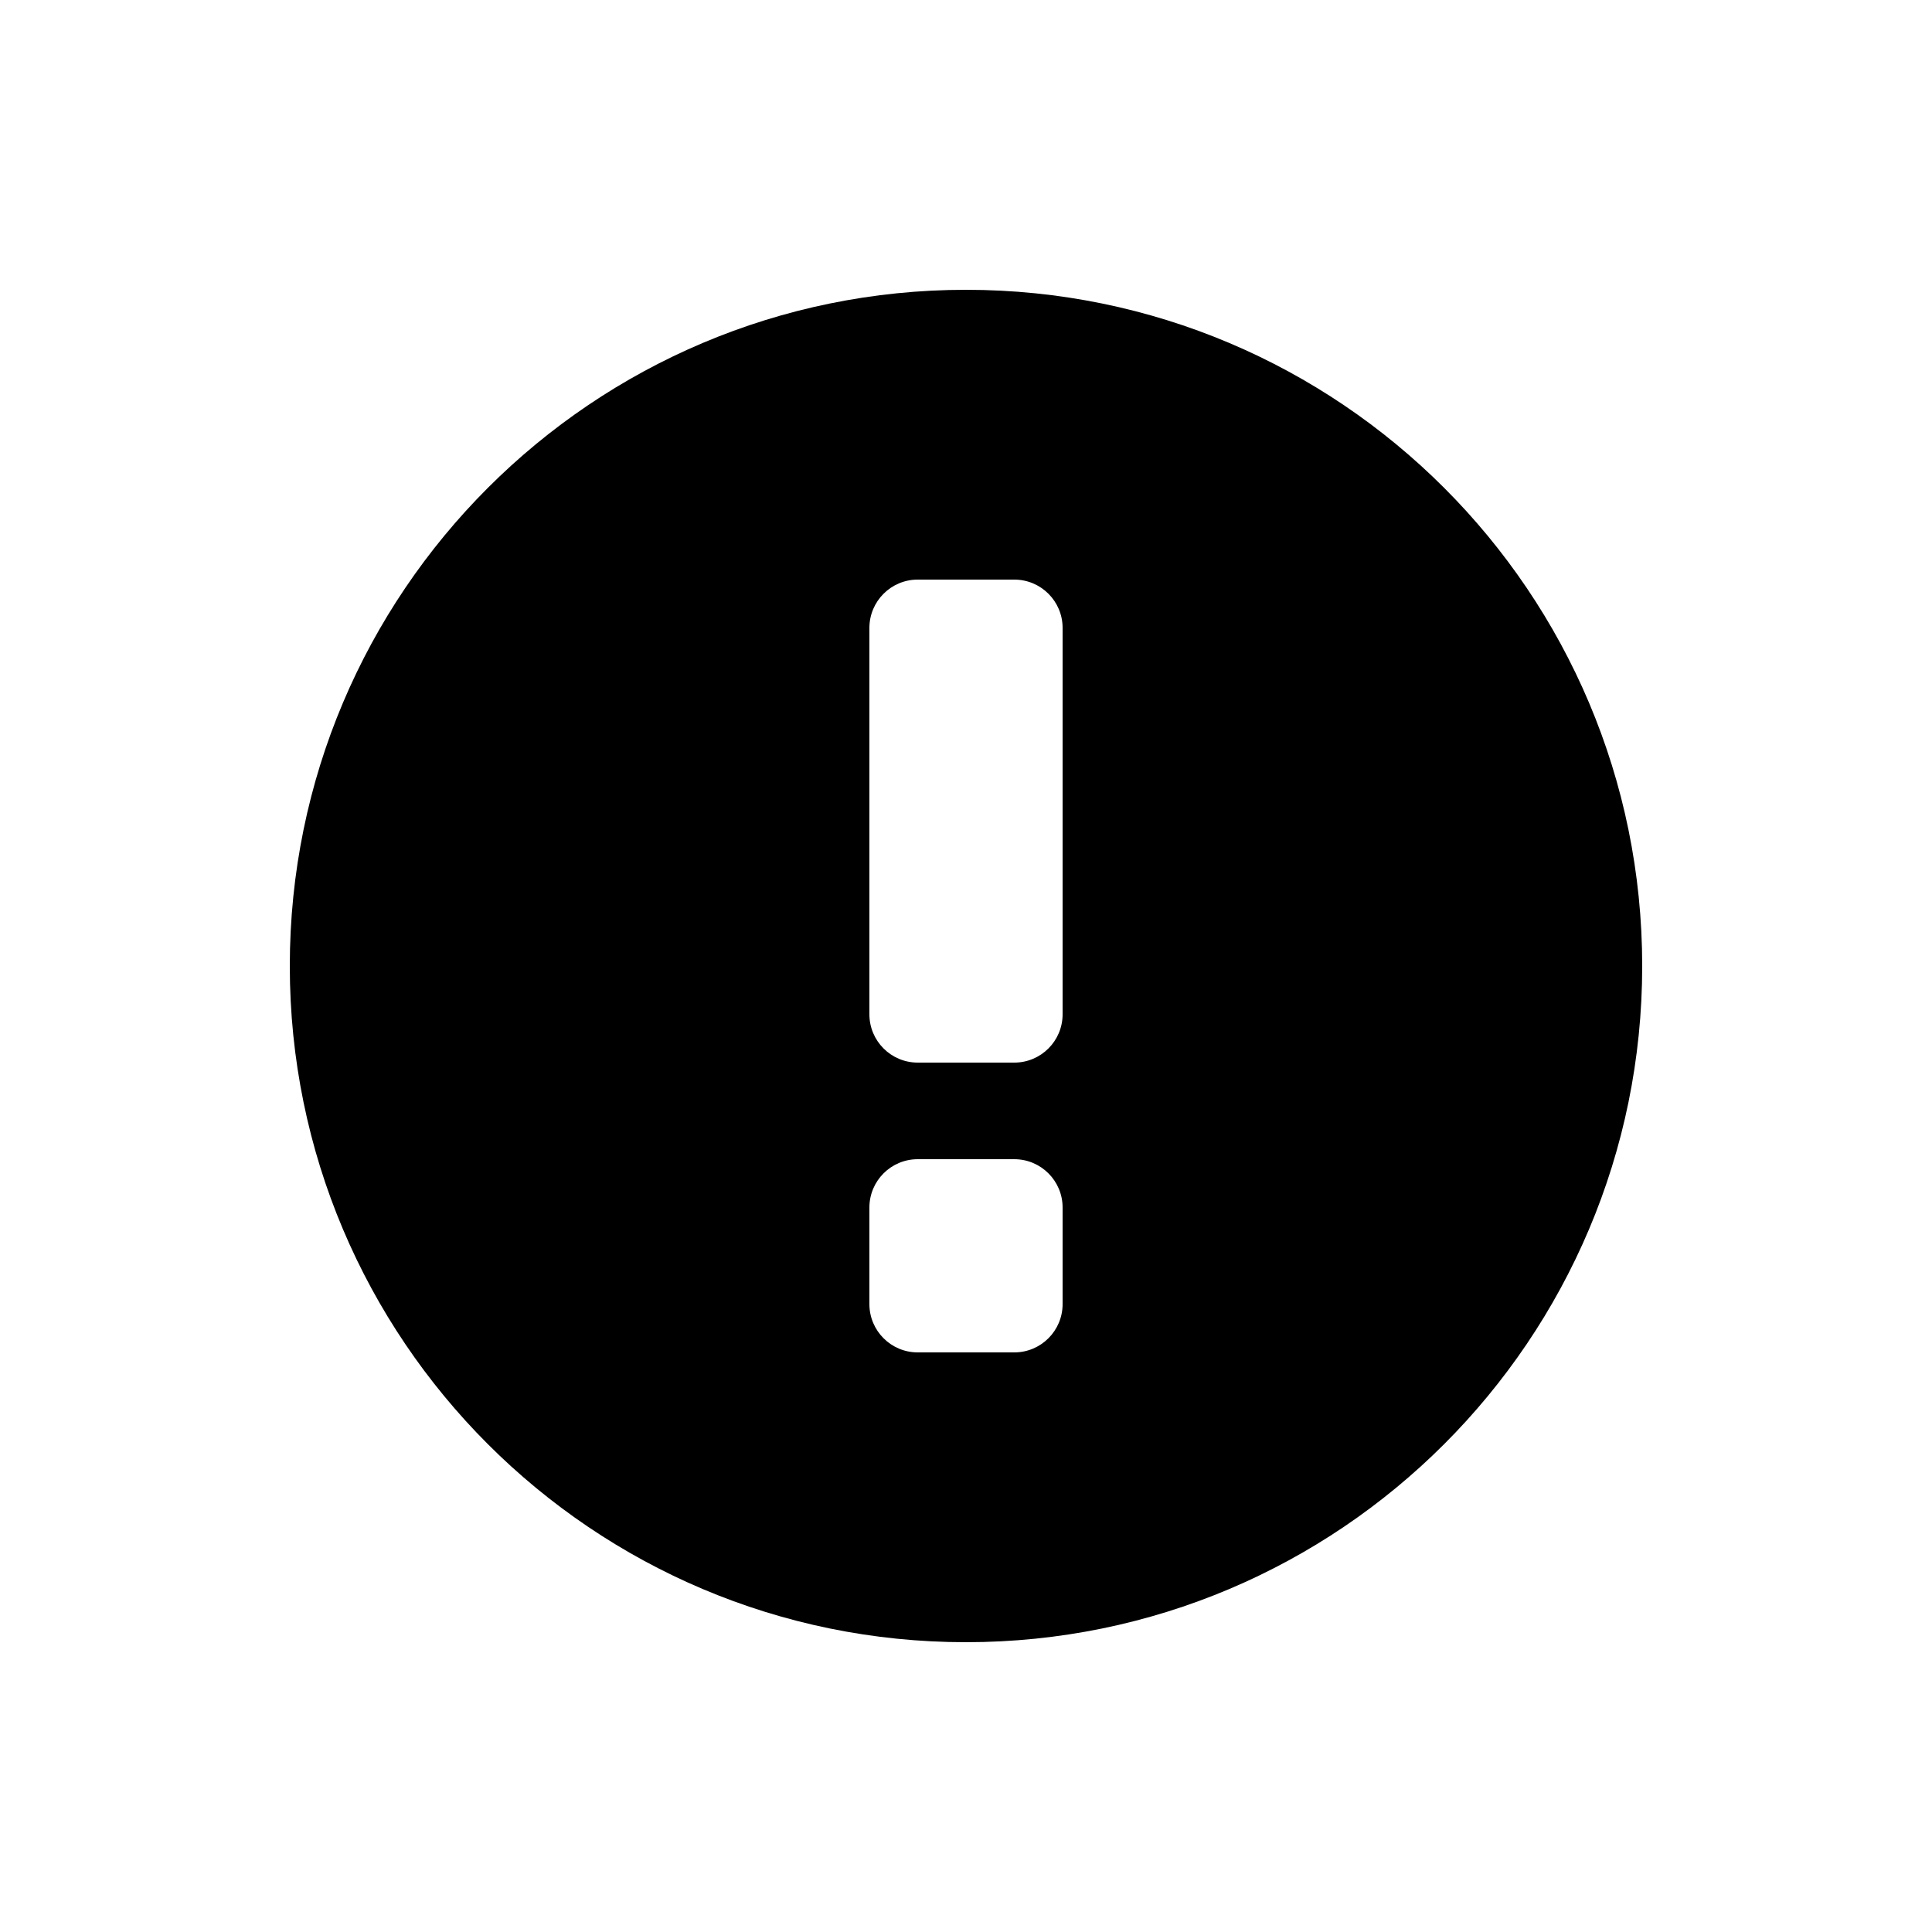
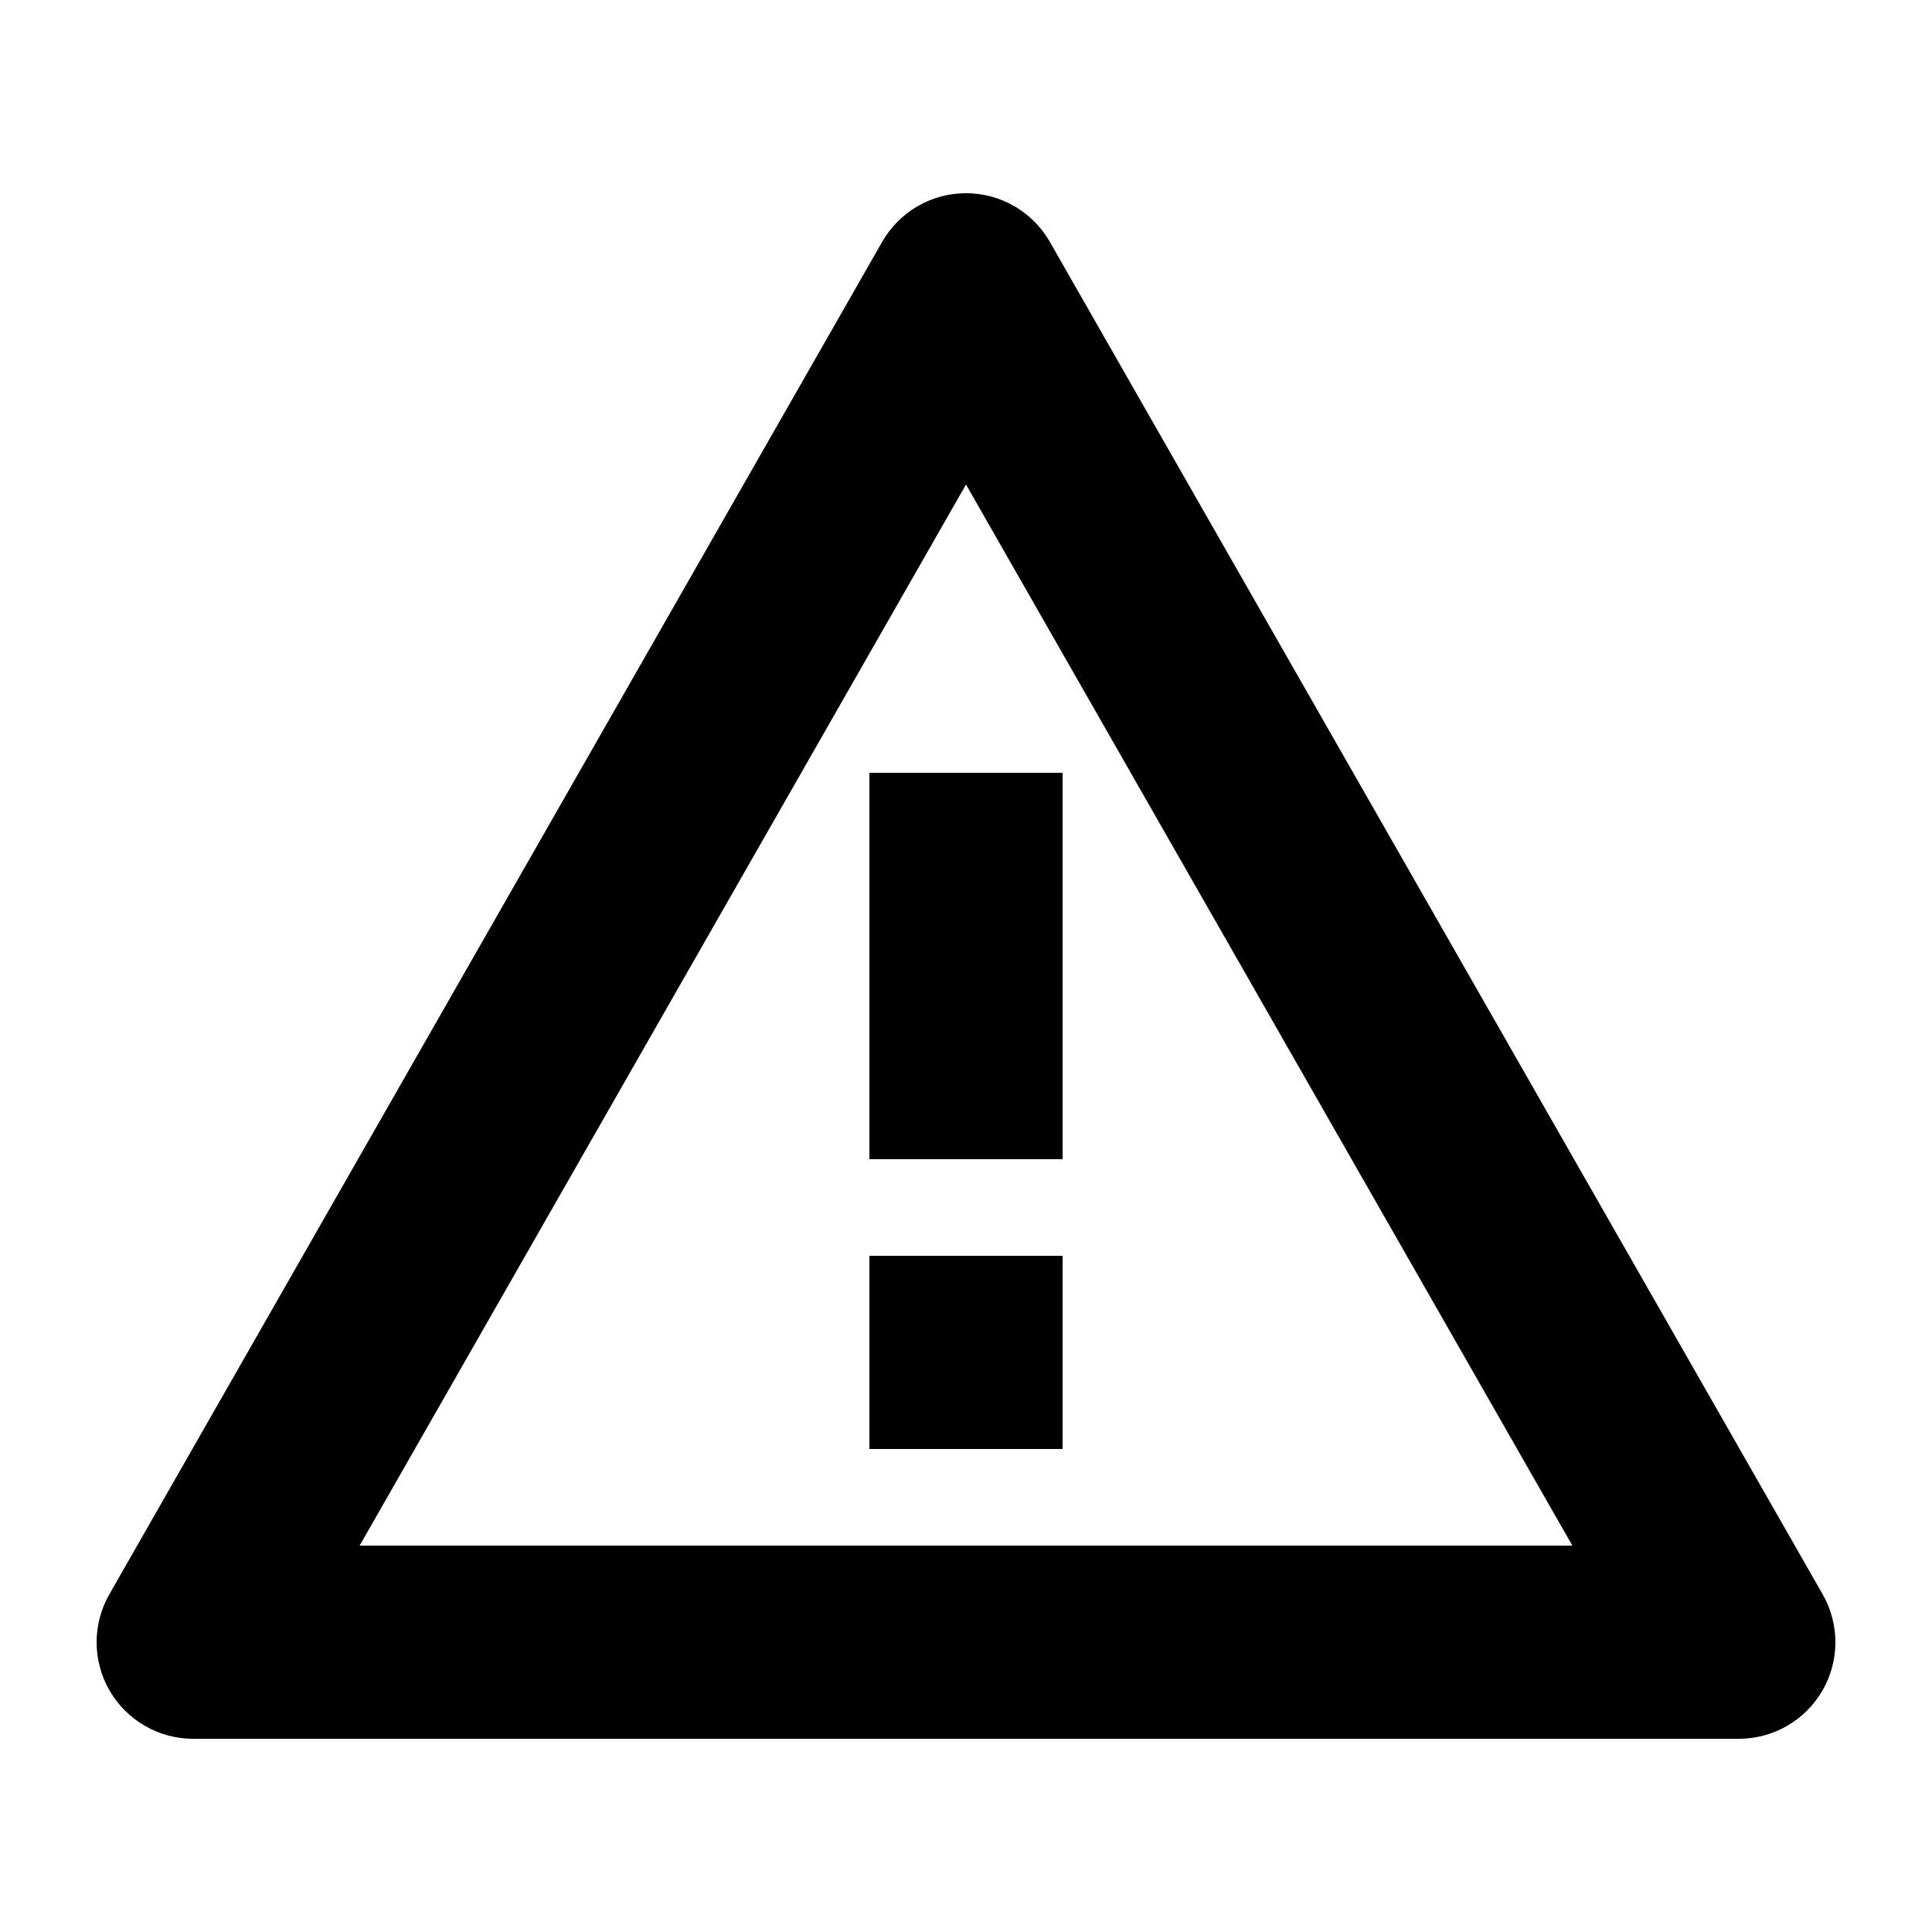
<svg xmlns="http://www.w3.org/2000/svg" width="40" height="40" viewBox="0 0 40 40" fill="none">
-   <path fill-rule="evenodd" clip-rule="evenodd" d="M34 20C34 27.732 27.732 34 20 34C12.268 34 6 27.732 6 20C6 12.268 12.268 6 20 6C27.732 6 34 12.268 34 20ZM18 13C18 12.448 18.448 12 19 12H21C21.552 12 22 12.448 22 13V21C22 21.552 21.552 22 21 22H19C18.448 22 18 21.552 18 21V13ZM19 24C18.448 24 18 24.448 18 25V27C18 27.552 18.448 28 19 28H21C21.552 28 22 27.552 22 27V25C22 24.448 21.552 24 21 24H19Z" fill="black" />
+   <path d="M22 26V30H18V26H22Z" fill="black" />
+   <path d="M18 16V24H22V16H18Z" fill="black" />
+   <path fill-rule="evenodd" clip-rule="evenodd" d="M20 4C20.718 4 21.38 4.385 21.736 5.008L37.736 33.008C38.09 33.627 38.088 34.387 37.73 35.004C37.372 35.62 36.713 36 36 36H4C3.287 36 2.628 35.62 2.27 35.004C1.912 34.387 1.91 33.627 2.264 33.008L18.264 5.008C18.62 4.385 19.282 4 20 4ZM32.554 32L20 10.031L7.446 32H32.554Z" fill="black" />
</svg>
